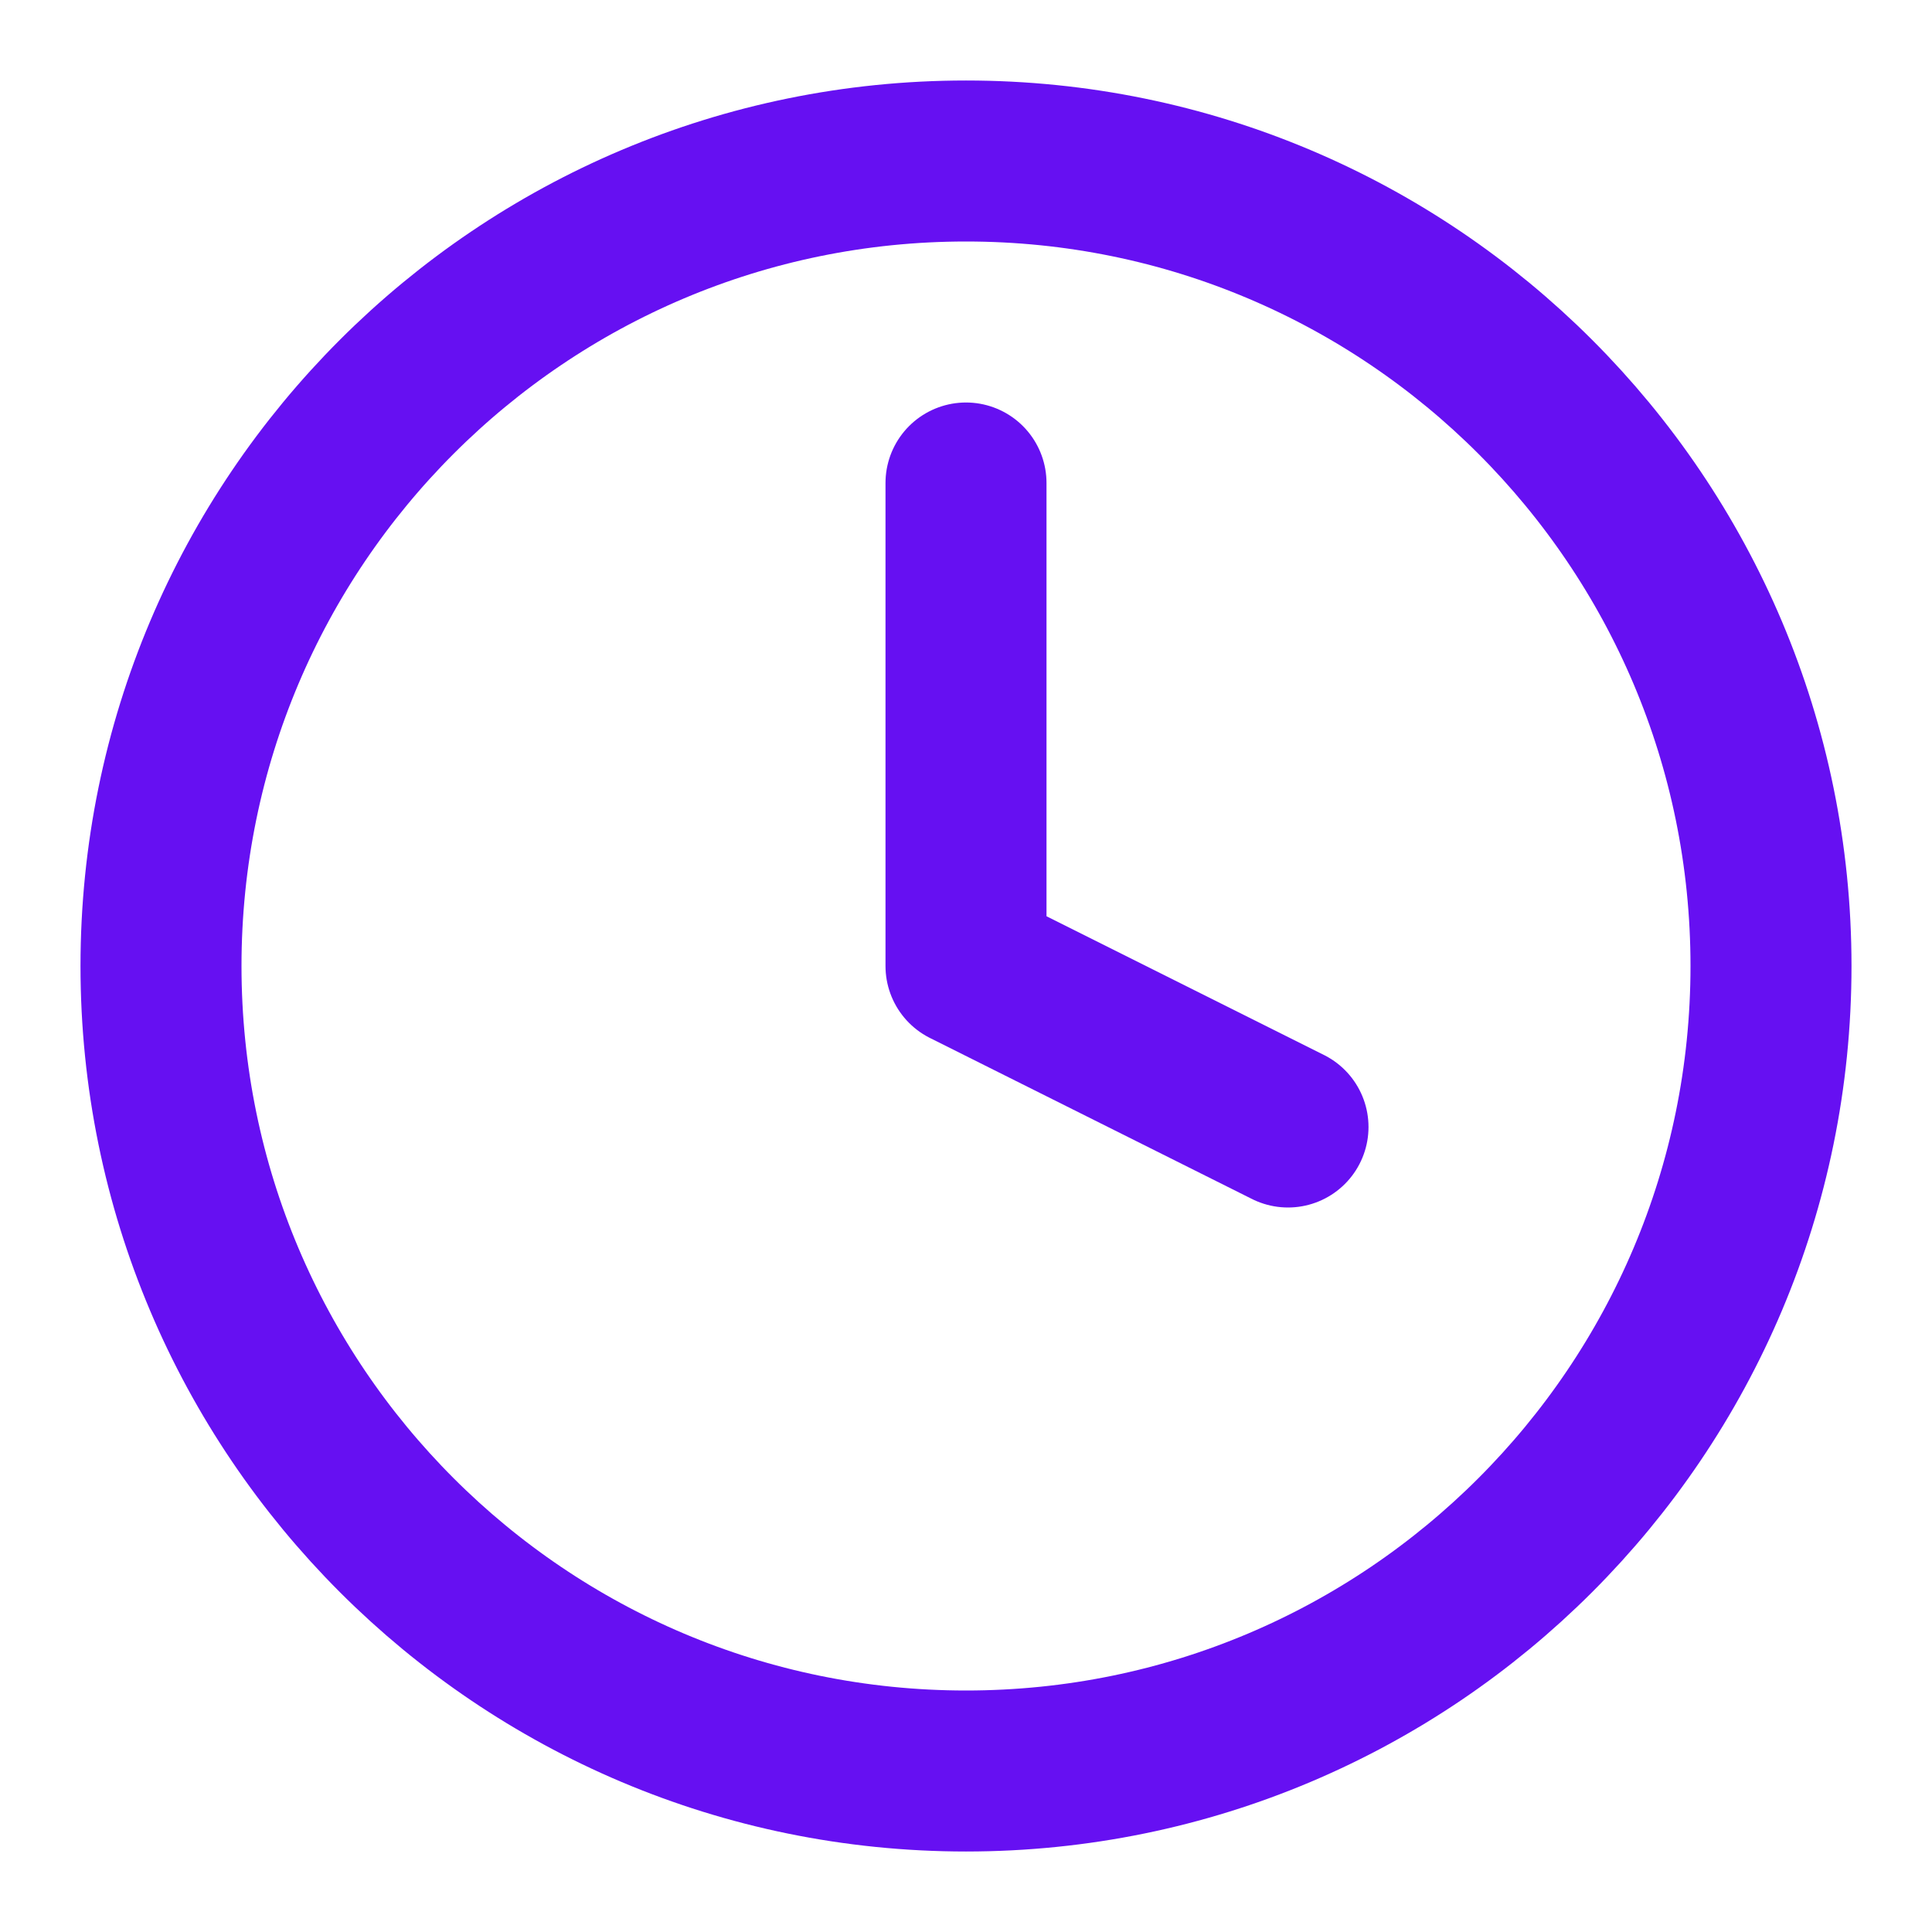
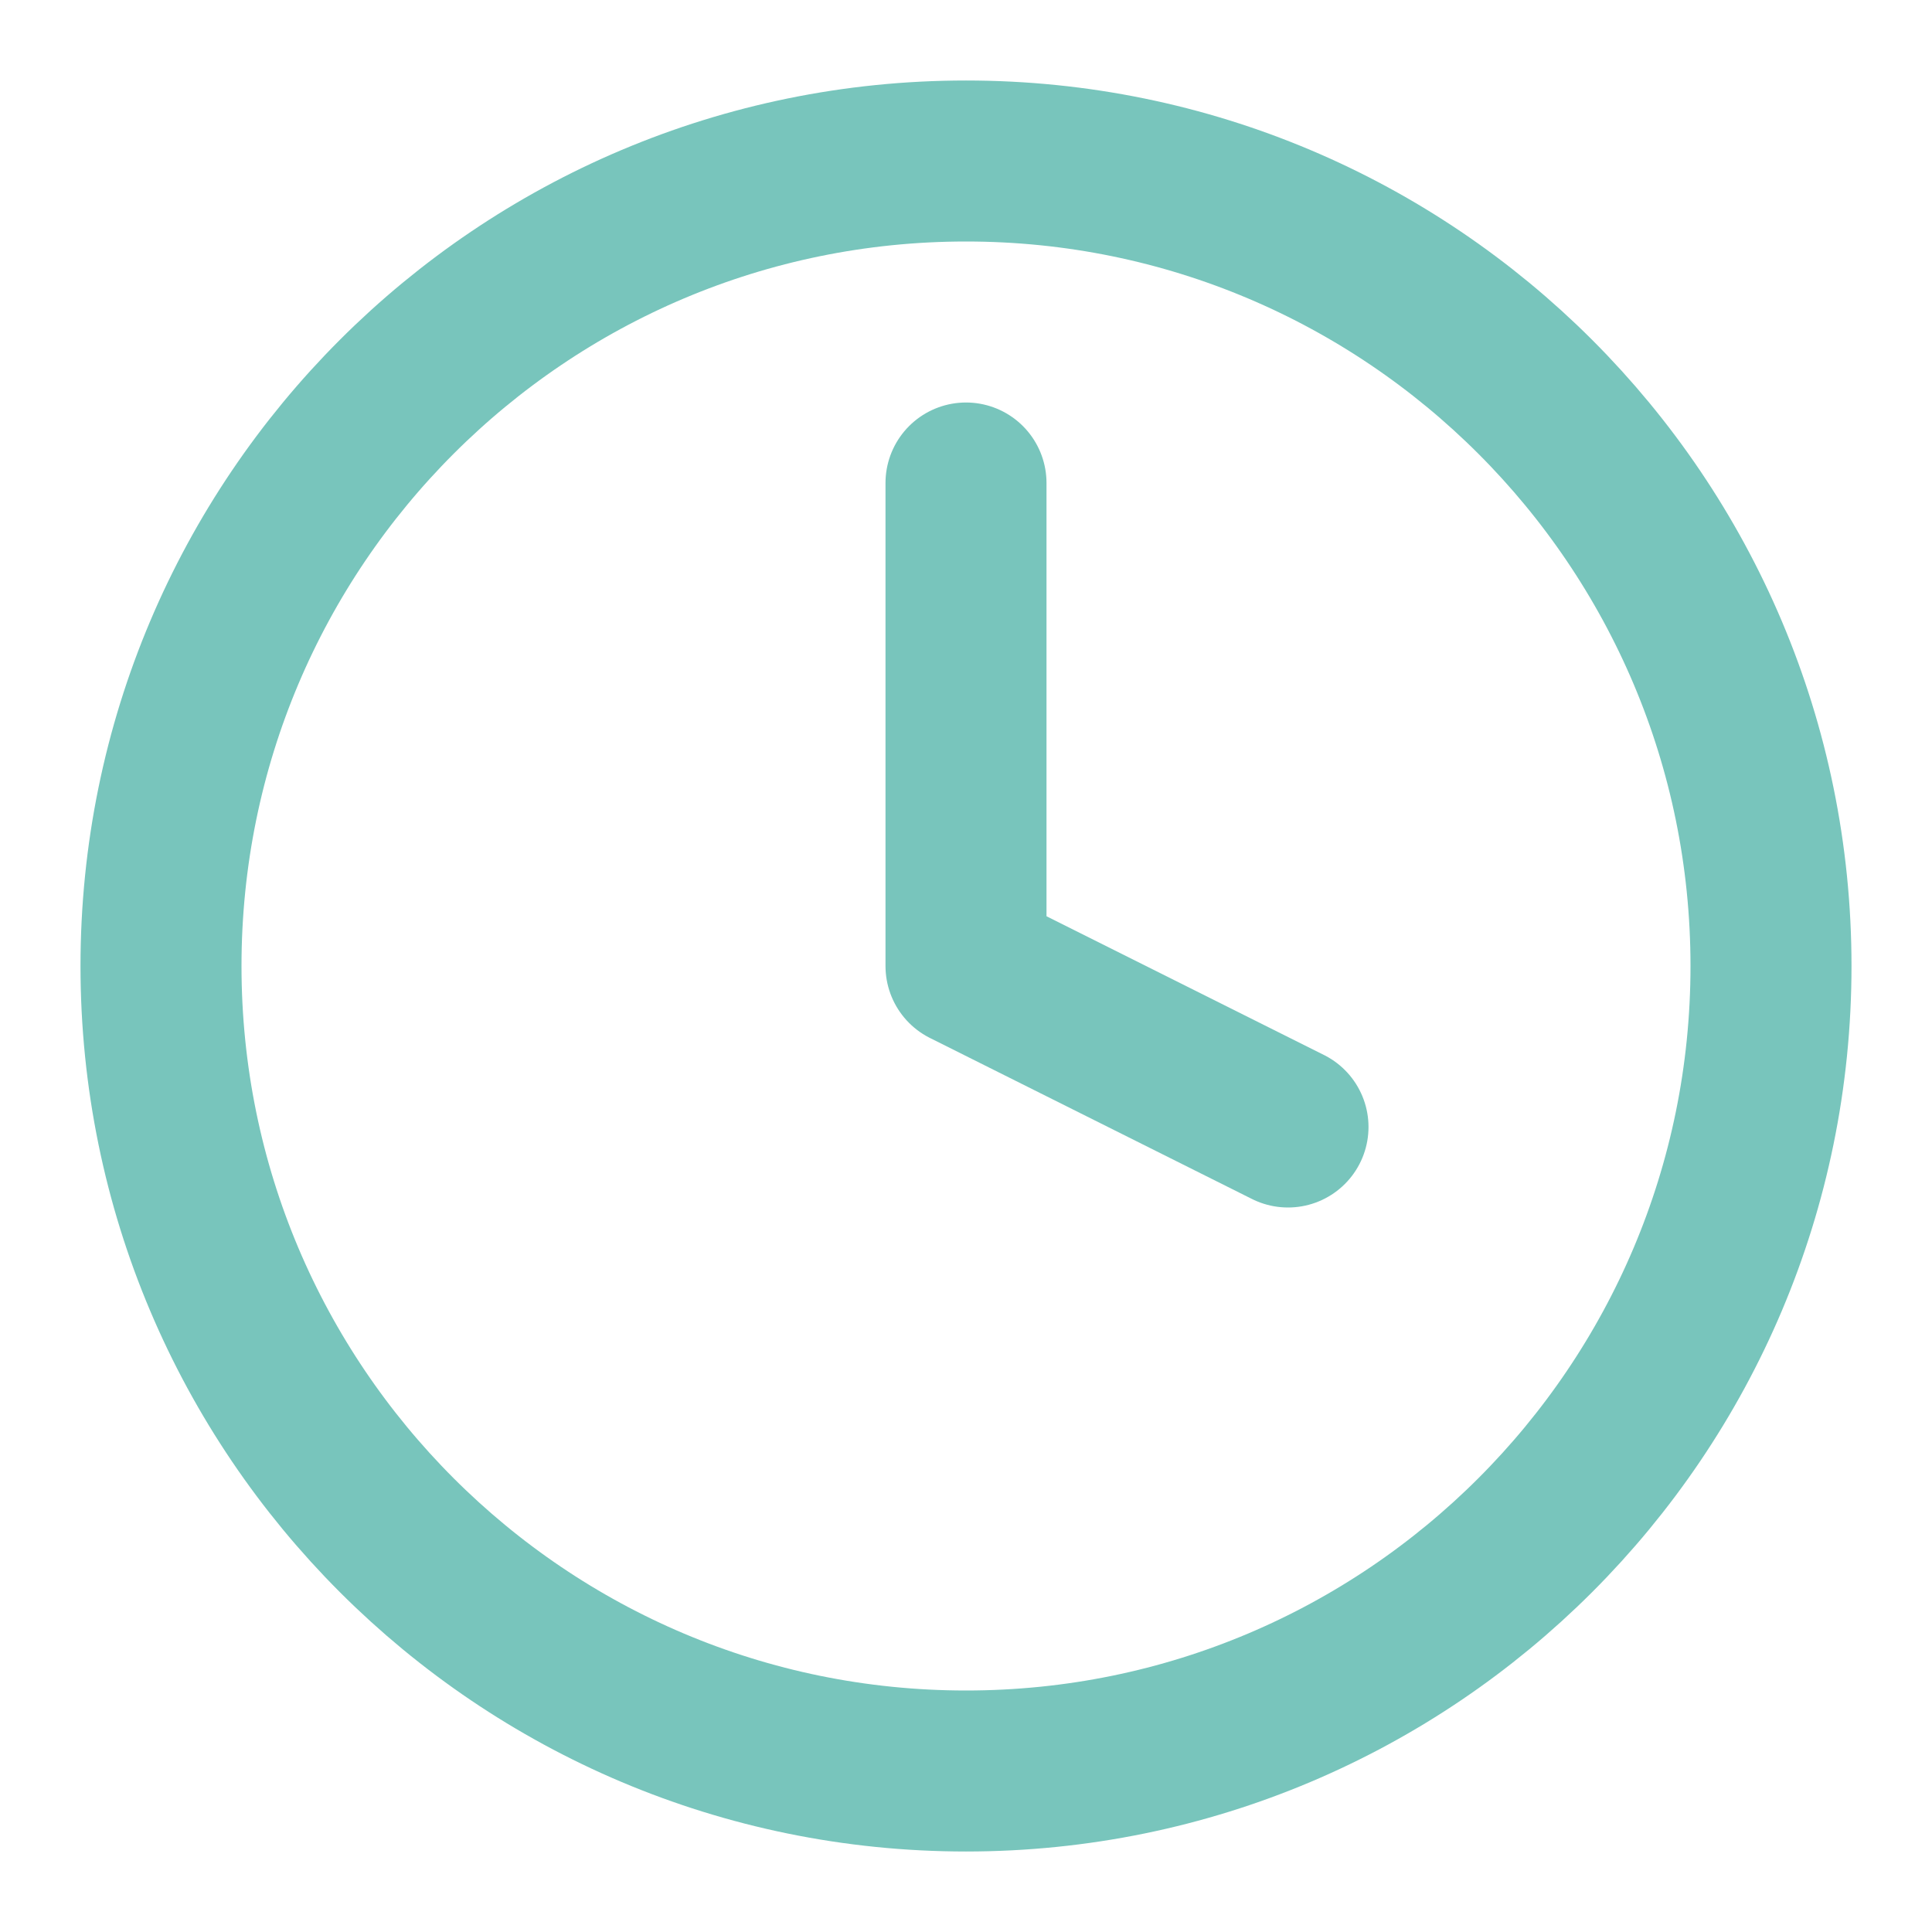
- <svg xmlns="http://www.w3.org/2000/svg" width="24" height="24" viewBox="0 0 24 24" fill="none" stroke="#6610f2" stroke-width="2" stroke-linecap="round" stroke-linejoin="round">
+ <svg xmlns="http://www.w3.org/2000/svg" width="24" height="24" viewBox="0 0 24 24" fill="none" stroke="#78c5bc" stroke-width="2" stroke-linecap="round" stroke-linejoin="round">
  <circle cx="12" cy="12" r="10" />
  <polyline points="12 6 12 12 16 14" />
</svg>
